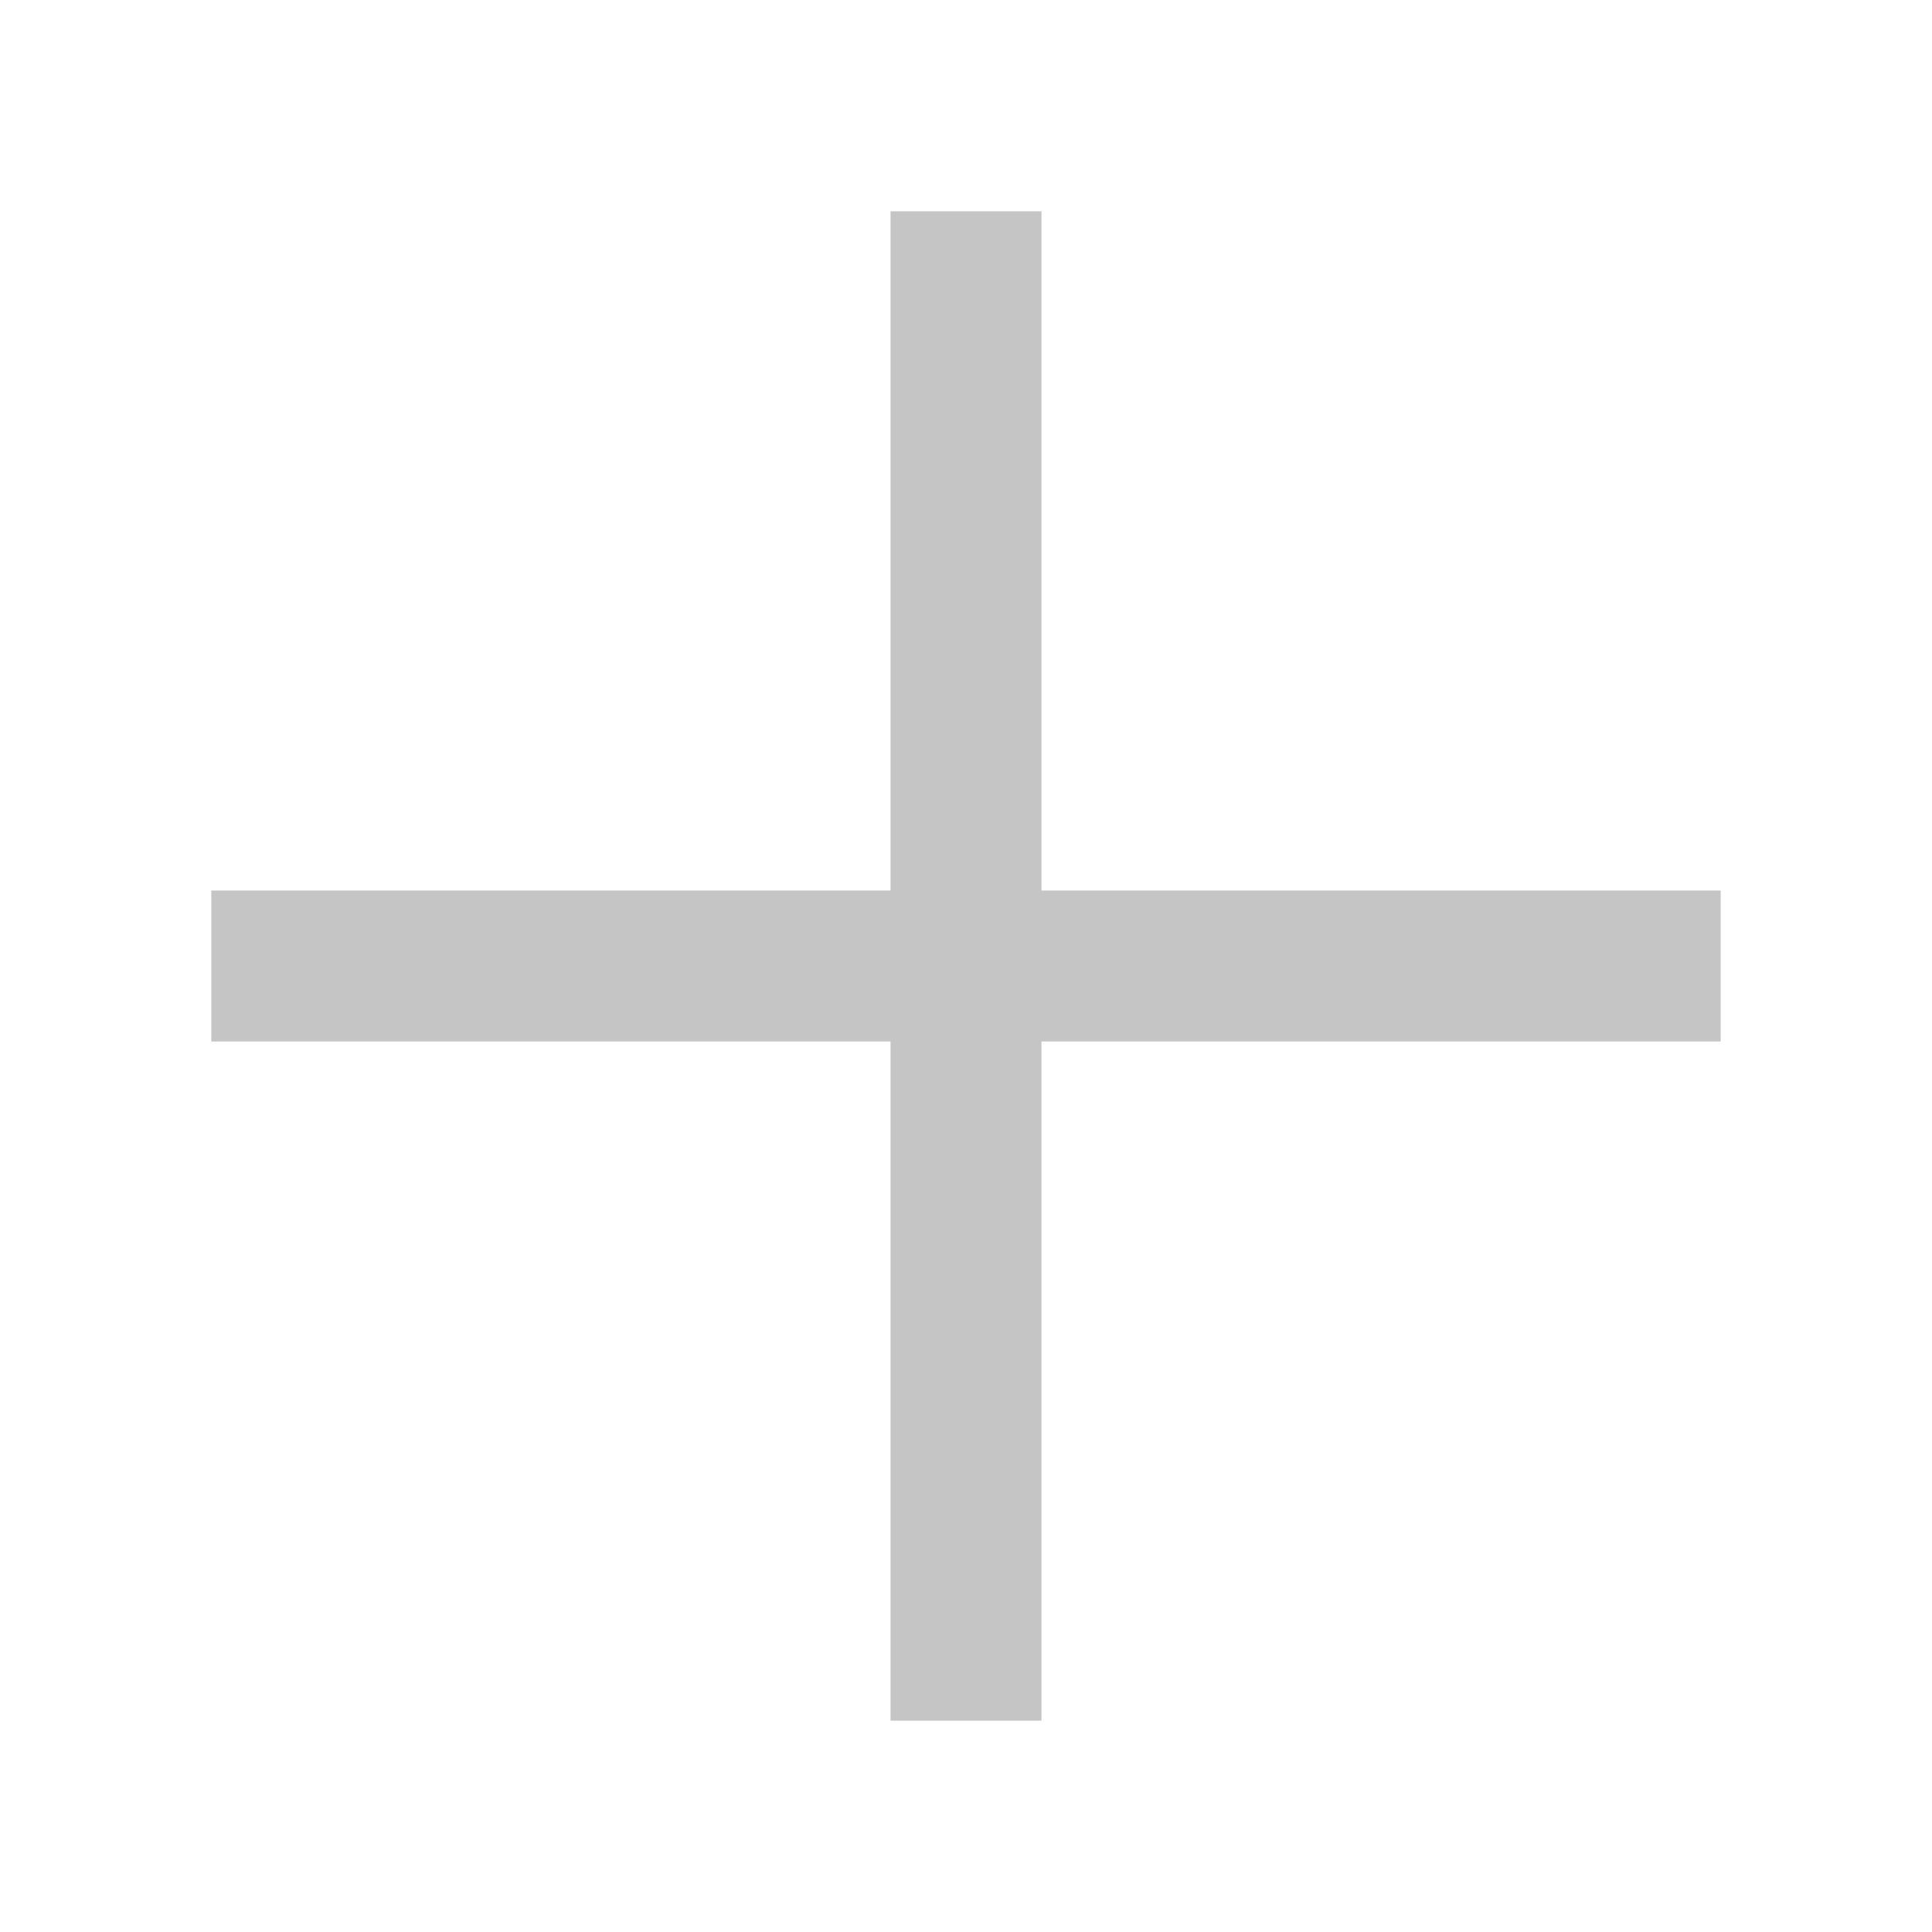
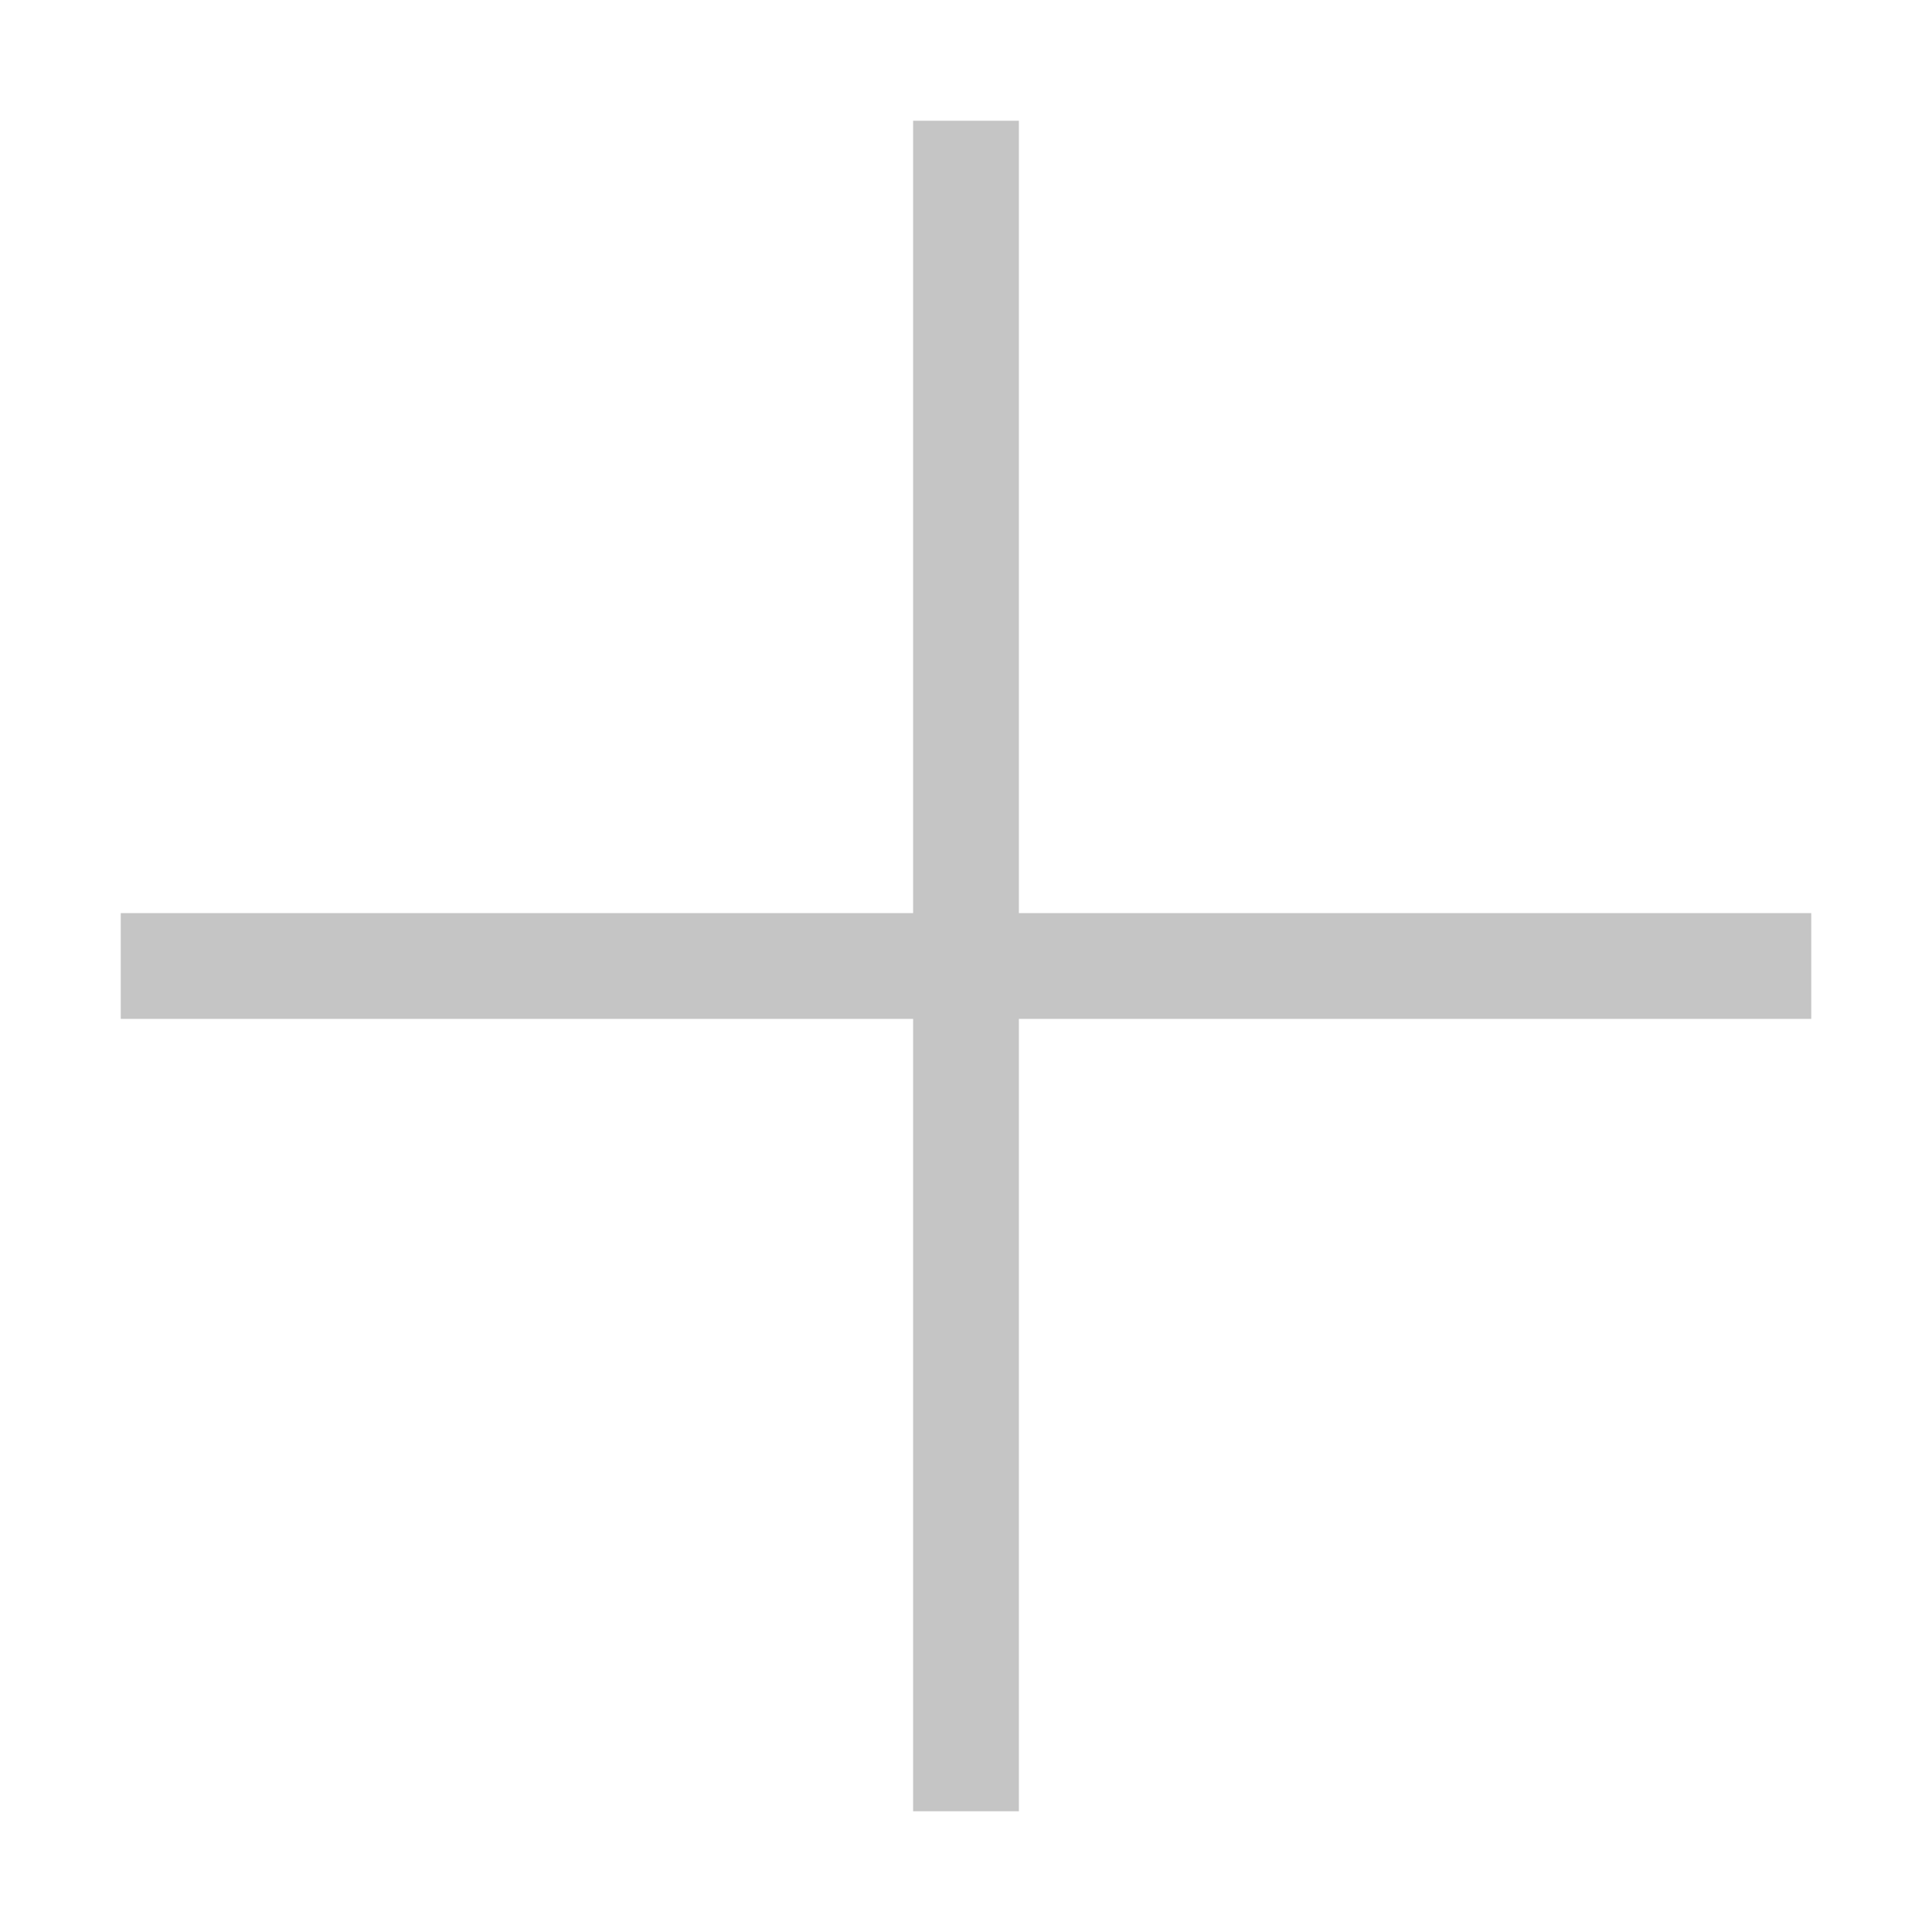
<svg xmlns="http://www.w3.org/2000/svg" width="16" height="16" viewBox="0 0 16 16" fill="none">
-   <path d="M14 7.625V8.375H8.375V14H7.625V8.375H2V7.625H7.625V2H8.375V7.625H14Z" fill="#C5C5C5" />
-   <path d="M14 7.625H14.25V7.375H14V7.625ZM14 8.375V8.625H14.25V8.375H14ZM8.375 8.375V8.125H8.125V8.375H8.375ZM8.375 14V14.25H8.625V14H8.375ZM7.625 14H7.375V14.25H7.625V14ZM7.625 8.375H7.875V8.125H7.625V8.375ZM2 8.375H1.75V8.625H2V8.375ZM2 7.625V7.375H1.75V7.625H2ZM7.625 7.625V7.875H7.875V7.625H7.625ZM7.625 2V1.75H7.375V2H7.625ZM8.375 2H8.625V1.75H8.375V2ZM8.375 7.625H8.125V7.875H8.375V7.625ZM13.75 7.625V8.375H14.25V7.625H13.75ZM14 8.125H8.375V8.625H14V8.125ZM8.125 8.375V14H8.625V8.375H8.125ZM8.375 13.75H7.625V14.25H8.375V13.75ZM7.875 14V8.375H7.375V14H7.875ZM7.625 8.125H2V8.625H7.625V8.125ZM2.25 8.375V7.625H1.75V8.375H2.25ZM2 7.875H7.625V7.375H2V7.875ZM7.875 7.625V2H7.375V7.625H7.875ZM7.625 2.25H8.375V1.75H7.625V2.25ZM8.125 2V7.625H8.625V2H8.125ZM8.375 7.875H14V7.375H8.375V7.875Z" fill="#C5C5C5" />
+   <path d="M15 7.562V8.438H8.438V15H7.562V8.438H1V7.562H7.562V1H8.438V7.562H15Z" fill="#C5C5C5" />
</svg>
